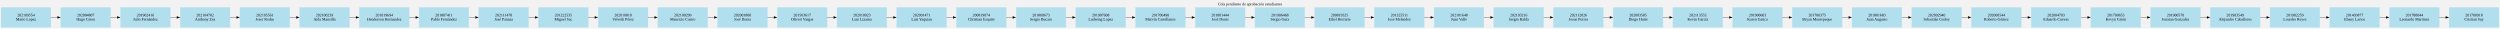
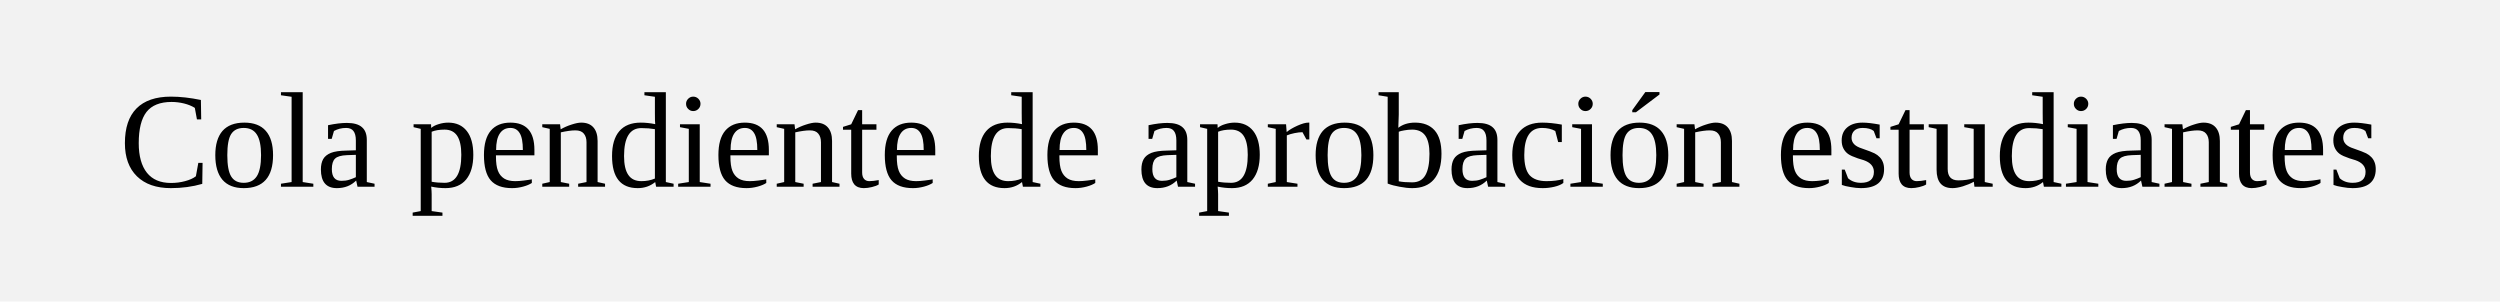
- <svg xmlns="http://www.w3.org/2000/svg" width="9044pt" height="103pt" viewBox="0.00 0.00 9044.00 103.00">
-   <g id="graph0" class="graph" transform="scale(1 1) rotate(0) translate(4 99)">
-     <polygon fill="#f2f2f2" stroke="none" points="-4,4 -4,-99 9040,-99 9040,4 -4,4" />
-     <text text-anchor="middle" x="4518" y="-79.8" font-family="Times New Roman,serif" font-size="14.00">Cola pendiente de aprobación estudiantes</text>
-     <g id="node1" class="node">
-       <polygon fill="#b2dfee" stroke="#b2dfee" points="9036,-72 8856,-72 8856,0 9036,0 9036,-72" />
-       <text text-anchor="middle" x="8946" y="-39.8" font-family="Times New Roman,serif" font-size="14.00">201700918</text>
-       <text text-anchor="middle" x="8946" y="-24.8" font-family="Times New Roman,serif" font-size="14.00">Cristian Suy</text>
-     </g>
-     <g id="node2" class="node">
-       <polygon fill="#b2dfee" stroke="#b2dfee" points="8820,-72 8640,-72 8640,0 8820,0 8820,-72" />
-       <text text-anchor="middle" x="8730" y="-39.8" font-family="Times New Roman,serif" font-size="14.00">201780044</text>
-       <text text-anchor="middle" x="8730" y="-24.8" font-family="Times New Roman,serif" font-size="14.00">Leonardo Martinez</text>
-     </g>
-     <g id="edge1" class="edge">
-       <path fill="none" stroke="black" d="M8820.21,-36C8828.16,-36 8836.24,-36 8844.28,-36" />
-       <polygon fill="black" stroke="black" points="8844.08,-39.5 8854.08,-36 8844.08,-32.5 8844.08,-39.5" />
-     </g>
-     <g id="node3" class="node">
-       <polygon fill="#b2dfee" stroke="#b2dfee" points="8604,-72 8424,-72 8424,0 8604,0 8604,-72" />
-       <text text-anchor="middle" x="8514" y="-39.8" font-family="Times New Roman,serif" font-size="14.00">201403877</text>
-       <text text-anchor="middle" x="8514" y="-24.8" font-family="Times New Roman,serif" font-size="14.00">Ebany Larios</text>
-     </g>
-     <g id="edge2" class="edge">
-       <path fill="none" stroke="black" d="M8604.21,-36C8612.16,-36 8620.24,-36 8628.28,-36" />
-       <polygon fill="black" stroke="black" points="8628.08,-39.5 8638.08,-36 8628.08,-32.5 8628.08,-39.5" />
-     </g>
-     <g id="node4" class="node">
-       <polygon fill="#b2dfee" stroke="#b2dfee" points="8388,-72 8208,-72 8208,0 8388,0 8388,-72" />
-       <text text-anchor="middle" x="8298" y="-39.8" font-family="Times New Roman,serif" font-size="14.00">201902259</text>
-       <text text-anchor="middle" x="8298" y="-24.8" font-family="Times New Roman,serif" font-size="14.00">Lourdes Reyes</text>
-     </g>
-     <g id="edge3" class="edge">
-       <path fill="none" stroke="black" d="M8388.21,-36C8396.16,-36 8404.24,-36 8412.28,-36" />
-       <polygon fill="black" stroke="black" points="8412.08,-39.5 8422.08,-36 8412.08,-32.5 8412.08,-39.5" />
-     </g>
-     <g id="node5" class="node">
-       <polygon fill="#b2dfee" stroke="#b2dfee" points="8172,-72 7992,-72 7992,0 8172,0 8172,-72" />
-       <text text-anchor="middle" x="8082" y="-39.8" font-family="Times New Roman,serif" font-size="14.00">201903549</text>
-       <text text-anchor="middle" x="8082" y="-24.8" font-family="Times New Roman,serif" font-size="14.00">Alejandro Caballeros</text>
-     </g>
-     <g id="edge4" class="edge">
-       <path fill="none" stroke="black" d="M8172.21,-36C8180.16,-36 8188.24,-36 8196.28,-36" />
-       <polygon fill="black" stroke="black" points="8196.08,-39.5 8206.08,-36 8196.08,-32.5 8196.08,-39.5" />
-     </g>
-     <g id="node6" class="node">
-       <polygon fill="#b2dfee" stroke="#b2dfee" points="7956,-72 7776,-72 7776,0 7956,0 7956,-72" />
-       <text text-anchor="middle" x="7866" y="-39.8" font-family="Times New Roman,serif" font-size="14.00">201900570</text>
-       <text text-anchor="middle" x="7866" y="-24.8" font-family="Times New Roman,serif" font-size="14.00">Jonatan Gonzalez</text>
-     </g>
-     <g id="edge5" class="edge">
-       <path fill="none" stroke="black" d="M7956.21,-36C7964.16,-36 7972.24,-36 7980.28,-36" />
-       <polygon fill="black" stroke="black" points="7980.08,-39.5 7990.08,-36 7980.08,-32.5 7980.08,-39.5" />
-     </g>
-     <g id="node7" class="node">
-       <polygon fill="#b2dfee" stroke="#b2dfee" points="7740,-72 7560,-72 7560,0 7740,0 7740,-72" />
-       <text text-anchor="middle" x="7650" y="-39.8" font-family="Times New Roman,serif" font-size="14.00">201700653</text>
-       <text text-anchor="middle" x="7650" y="-24.8" font-family="Times New Roman,serif" font-size="14.00">Kevyn Girón</text>
-     </g>
-     <g id="edge6" class="edge">
-       <path fill="none" stroke="black" d="M7740.21,-36C7748.16,-36 7756.24,-36 7764.28,-36" />
-       <polygon fill="black" stroke="black" points="7764.08,-39.5 7774.08,-36 7764.08,-32.5 7764.08,-39.5" />
-     </g>
-     <g id="node8" class="node">
-       <polygon fill="#b2dfee" stroke="#b2dfee" points="7524,-72 7344,-72 7344,0 7524,0 7524,-72" />
-       <text text-anchor="middle" x="7434" y="-39.8" font-family="Times New Roman,serif" font-size="14.00">202004703</text>
-       <text text-anchor="middle" x="7434" y="-24.8" font-family="Times New Roman,serif" font-size="14.00">Eduardo Cuevas</text>
-     </g>
-     <g id="edge7" class="edge">
-       <path fill="none" stroke="black" d="M7524.21,-36C7532.16,-36 7540.24,-36 7548.28,-36" />
-       <polygon fill="black" stroke="black" points="7548.08,-39.5 7558.08,-36 7548.08,-32.5 7548.08,-39.5" />
-     </g>
-     <g id="node9" class="node">
-       <polygon fill="#b2dfee" stroke="#b2dfee" points="7308,-72 7128,-72 7128,0 7308,0 7308,-72" />
-       <text text-anchor="middle" x="7218" y="-39.8" font-family="Times New Roman,serif" font-size="14.00">202000544</text>
-       <text text-anchor="middle" x="7218" y="-24.8" font-family="Times New Roman,serif" font-size="14.00">Roberto Gómez</text>
-     </g>
-     <g id="edge8" class="edge">
-       <path fill="none" stroke="black" d="M7308.21,-36C7316.16,-36 7324.24,-36 7332.28,-36" />
-       <polygon fill="black" stroke="black" points="7332.08,-39.5 7342.08,-36 7332.08,-32.5 7332.08,-39.5" />
-     </g>
-     <g id="node10" class="node">
-       <polygon fill="#b2dfee" stroke="#b2dfee" points="7092,-72 6912,-72 6912,0 7092,0 7092,-72" />
-       <text text-anchor="middle" x="7002" y="-39.8" font-family="Times New Roman,serif" font-size="14.00">202002940</text>
-       <text text-anchor="middle" x="7002" y="-24.8" font-family="Times New Roman,serif" font-size="14.00">Sebastián Godoy</text>
-     </g>
-     <g id="edge9" class="edge">
-       <path fill="none" stroke="black" d="M7092.21,-36C7100.16,-36 7108.24,-36 7116.28,-36" />
-       <polygon fill="black" stroke="black" points="7116.08,-39.5 7126.08,-36 7116.08,-32.5 7116.08,-39.5" />
-     </g>
-     <g id="node11" class="node">
-       <polygon fill="#b2dfee" stroke="#b2dfee" points="6876,-72 6696,-72 6696,0 6876,0 6876,-72" />
-       <text text-anchor="middle" x="6786" y="-39.8" font-family="Times New Roman,serif" font-size="14.00">201801683</text>
-       <text text-anchor="middle" x="6786" y="-24.8" font-family="Times New Roman,serif" font-size="14.00">Juan Augusto</text>
-     </g>
-     <g id="edge10" class="edge">
-       <path fill="none" stroke="black" d="M6876.21,-36C6884.16,-36 6892.24,-36 6900.28,-36" />
-       <polygon fill="black" stroke="black" points="6900.08,-39.5 6910.08,-36 6900.08,-32.5 6900.08,-39.5" />
-     </g>
-     <g id="node12" class="node">
-       <polygon fill="#b2dfee" stroke="#b2dfee" points="6660,-72 6480,-72 6480,0 6660,0 6660,-72" />
-       <text text-anchor="middle" x="6570" y="-39.8" font-family="Times New Roman,serif" font-size="14.00">201700375</text>
-       <text text-anchor="middle" x="6570" y="-24.8" font-family="Times New Roman,serif" font-size="14.00">Bryan Montepeque</text>
-     </g>
-     <g id="edge11" class="edge">
-       <path fill="none" stroke="black" d="M6660.21,-36C6668.16,-36 6676.24,-36 6684.28,-36" />
-       <polygon fill="black" stroke="black" points="6684.08,-39.5 6694.08,-36 6684.08,-32.5 6684.08,-39.5" />
-     </g>
-     <g id="node13" class="node">
-       <polygon fill="#b2dfee" stroke="#b2dfee" points="6444,-72 6264,-72 6264,0 6444,0 6444,-72" />
-       <text text-anchor="middle" x="6354" y="-39.8" font-family="Times New Roman,serif" font-size="14.00">201900603</text>
-       <text text-anchor="middle" x="6354" y="-24.8" font-family="Times New Roman,serif" font-size="14.00">Karen Gatica</text>
-     </g>
-     <g id="edge12" class="edge">
-       <path fill="none" stroke="black" d="M6444.21,-36C6452.16,-36 6460.24,-36 6468.28,-36" />
-       <polygon fill="black" stroke="black" points="6468.08,-39.5 6478.08,-36 6468.08,-32.5 6468.08,-39.5" />
-     </g>
-     <g id="node14" class="node">
-       <polygon fill="#b2dfee" stroke="#b2dfee" points="6228,-72 6048,-72 6048,0 6228,0 6228,-72" />
-       <text text-anchor="middle" x="6138" y="-39.8" font-family="Times New Roman,serif" font-size="14.00">202113553</text>
-       <text text-anchor="middle" x="6138" y="-24.8" font-family="Times New Roman,serif" font-size="14.00">Kevin García</text>
-     </g>
-     <g id="edge13" class="edge">
-       <path fill="none" stroke="black" d="M6228.21,-36C6236.16,-36 6244.24,-36 6252.28,-36" />
-       <polygon fill="black" stroke="black" points="6252.08,-39.5 6262.08,-36 6252.08,-32.5 6252.08,-39.5" />
-     </g>
-     <g id="node15" class="node">
-       <polygon fill="#b2dfee" stroke="#b2dfee" points="6012,-72 5832,-72 5832,0 6012,0 6012,-72" />
-       <text text-anchor="middle" x="5922" y="-39.8" font-family="Times New Roman,serif" font-size="14.00">202003585</text>
-       <text text-anchor="middle" x="5922" y="-24.8" font-family="Times New Roman,serif" font-size="14.00">Diego Huite</text>
-     </g>
-     <g id="edge14" class="edge">
-       <path fill="none" stroke="black" d="M6012.21,-36C6020.16,-36 6028.24,-36 6036.28,-36" />
-       <polygon fill="black" stroke="black" points="6036.08,-39.5 6046.08,-36 6036.08,-32.5 6036.08,-39.5" />
-     </g>
-     <g id="node16" class="node">
-       <polygon fill="#b2dfee" stroke="#b2dfee" points="5796,-72 5616,-72 5616,0 5796,0 5796,-72" />
-       <text text-anchor="middle" x="5706" y="-39.8" font-family="Times New Roman,serif" font-size="14.00">202112026</text>
-       <text text-anchor="middle" x="5706" y="-24.8" font-family="Times New Roman,serif" font-size="14.00">Josue Porres</text>
-     </g>
-     <g id="edge15" class="edge">
-       <path fill="none" stroke="black" d="M5796.21,-36C5804.16,-36 5812.24,-36 5820.28,-36" />
-       <polygon fill="black" stroke="black" points="5820.08,-39.5 5830.08,-36 5820.08,-32.5 5820.08,-39.5" />
-     </g>
-     <g id="node17" class="node">
-       <polygon fill="#b2dfee" stroke="#b2dfee" points="5580,-72 5400,-72 5400,0 5580,0 5580,-72" />
-       <text text-anchor="middle" x="5490" y="-39.8" font-family="Times New Roman,serif" font-size="14.00">202103216</text>
-       <text text-anchor="middle" x="5490" y="-24.8" font-family="Times New Roman,serif" font-size="14.00">Sergio Ralda</text>
-     </g>
-     <g id="edge16" class="edge">
-       <path fill="none" stroke="black" d="M5580.21,-36C5588.16,-36 5596.24,-36 5604.28,-36" />
-       <polygon fill="black" stroke="black" points="5604.08,-39.5 5614.08,-36 5604.08,-32.5 5604.08,-39.5" />
-     </g>
-     <g id="node18" class="node">
-       <polygon fill="#b2dfee" stroke="#b2dfee" points="5364,-72 5184,-72 5184,0 5364,0 5364,-72" />
-       <text text-anchor="middle" x="5274" y="-39.8" font-family="Times New Roman,serif" font-size="14.00">202101648</text>
-       <text text-anchor="middle" x="5274" y="-24.8" font-family="Times New Roman,serif" font-size="14.00">Juan Valle</text>
-     </g>
-     <g id="edge17" class="edge">
-       <path fill="none" stroke="black" d="M5364.21,-36C5372.16,-36 5380.24,-36 5388.28,-36" />
-       <polygon fill="black" stroke="black" points="5388.08,-39.5 5398.08,-36 5388.08,-32.5 5388.08,-39.5" />
-     </g>
-     <g id="node19" class="node">
-       <polygon fill="#b2dfee" stroke="#b2dfee" points="5148,-72 4968,-72 4968,0 5148,0 5148,-72" />
-       <text text-anchor="middle" x="5058" y="-39.8" font-family="Times New Roman,serif" font-size="14.00">201325511</text>
-       <text text-anchor="middle" x="5058" y="-24.8" font-family="Times New Roman,serif" font-size="14.00">Jose Melendez</text>
-     </g>
-     <g id="edge18" class="edge">
-       <path fill="none" stroke="black" d="M5148.21,-36C5156.16,-36 5164.24,-36 5172.28,-36" />
-       <polygon fill="black" stroke="black" points="5172.08,-39.5 5182.08,-36 5172.08,-32.5 5172.08,-39.5" />
-     </g>
-     <g id="node20" class="node">
-       <polygon fill="#b2dfee" stroke="#b2dfee" points="4932,-72 4752,-72 4752,0 4932,0 4932,-72" />
-       <text text-anchor="middle" x="4842" y="-39.8" font-family="Times New Roman,serif" font-size="14.00">200819325</text>
-       <text text-anchor="middle" x="4842" y="-24.8" font-family="Times New Roman,serif" font-size="14.00">Ethel Herrarte</text>
-     </g>
-     <g id="edge19" class="edge">
-       <path fill="none" stroke="black" d="M4932.21,-36C4940.16,-36 4948.24,-36 4956.28,-36" />
-       <polygon fill="black" stroke="black" points="4956.08,-39.5 4966.08,-36 4956.08,-32.5 4956.08,-39.5" />
-     </g>
-     <g id="node21" class="node">
-       <polygon fill="#b2dfee" stroke="#b2dfee" points="4716,-72 4536,-72 4536,0 4716,0 4716,-72" />
-       <text text-anchor="middle" x="4626" y="-39.8" font-family="Times New Roman,serif" font-size="14.00">201906468</text>
-       <text text-anchor="middle" x="4626" y="-24.8" font-family="Times New Roman,serif" font-size="14.00">Sergio Guix</text>
-     </g>
-     <g id="edge20" class="edge">
-       <path fill="none" stroke="black" d="M4716.21,-36C4724.16,-36 4732.24,-36 4740.28,-36" />
-       <polygon fill="black" stroke="black" points="4740.08,-39.5 4750.08,-36 4740.08,-32.5 4740.08,-39.5" />
-     </g>
-     <g id="node22" class="node">
-       <polygon fill="#b2dfee" stroke="#b2dfee" points="4500,-72 4320,-72 4320,0 4500,0 4500,-72" />
-       <text text-anchor="middle" x="4410" y="-39.8" font-family="Times New Roman,serif" font-size="14.00">201801444</text>
-       <text text-anchor="middle" x="4410" y="-24.8" font-family="Times New Roman,serif" font-size="14.00">José Donis</text>
-     </g>
-     <g id="edge21" class="edge">
-       <path fill="none" stroke="black" d="M4500.21,-36C4508.16,-36 4516.24,-36 4524.28,-36" />
-       <polygon fill="black" stroke="black" points="4524.08,-39.5 4534.08,-36 4524.08,-32.5 4524.08,-39.5" />
-     </g>
-     <g id="node23" class="node">
-       <polygon fill="#b2dfee" stroke="#b2dfee" points="4284,-72 4104,-72 4104,0 4284,0 4284,-72" />
-       <text text-anchor="middle" x="4194" y="-39.8" font-family="Times New Roman,serif" font-size="14.00">201700490</text>
-       <text text-anchor="middle" x="4194" y="-24.8" font-family="Times New Roman,serif" font-size="14.00">Marvin Castellanos</text>
-     </g>
-     <g id="edge22" class="edge">
-       <path fill="none" stroke="black" d="M4284.21,-36C4292.16,-36 4300.24,-36 4308.28,-36" />
-       <polygon fill="black" stroke="black" points="4308.08,-39.5 4318.08,-36 4308.08,-32.5 4308.08,-39.5" />
-     </g>
-     <g id="node24" class="node">
-       <polygon fill="#b2dfee" stroke="#b2dfee" points="4068,-72 3888,-72 3888,0 4068,0 4068,-72" />
-       <text text-anchor="middle" x="3978" y="-39.8" font-family="Times New Roman,serif" font-size="14.00">201907608</text>
-       <text text-anchor="middle" x="3978" y="-24.8" font-family="Times New Roman,serif" font-size="14.00">Ludwing Lopez</text>
-     </g>
-     <g id="edge23" class="edge">
-       <path fill="none" stroke="black" d="M4068.21,-36C4076.16,-36 4084.24,-36 4092.28,-36" />
-       <polygon fill="black" stroke="black" points="4092.08,-39.5 4102.08,-36 4092.08,-32.5 4092.08,-39.5" />
-     </g>
-     <g id="node25" class="node">
-       <polygon fill="#b2dfee" stroke="#b2dfee" points="3852,-72 3672,-72 3672,0 3852,0 3852,-72" />
-       <text text-anchor="middle" x="3762" y="-39.8" font-family="Times New Roman,serif" font-size="14.00">201800673</text>
-       <text text-anchor="middle" x="3762" y="-24.8" font-family="Times New Roman,serif" font-size="14.00">Sergio Bucaro</text>
-     </g>
-     <g id="edge24" class="edge">
-       <path fill="none" stroke="black" d="M3852.21,-36C3860.16,-36 3868.24,-36 3876.28,-36" />
-       <polygon fill="black" stroke="black" points="3876.08,-39.5 3886.08,-36 3876.08,-32.5 3876.08,-39.5" />
-     </g>
-     <g id="node26" class="node">
-       <polygon fill="#b2dfee" stroke="#b2dfee" points="3636,-72 3456,-72 3456,0 3636,0 3636,-72" />
-       <text text-anchor="middle" x="3546" y="-39.8" font-family="Times New Roman,serif" font-size="14.00">200819074</text>
-       <text text-anchor="middle" x="3546" y="-24.8" font-family="Times New Roman,serif" font-size="14.00">Christian Esquite</text>
-     </g>
-     <g id="edge25" class="edge">
-       <path fill="none" stroke="black" d="M3636.21,-36C3644.16,-36 3652.24,-36 3660.28,-36" />
-       <polygon fill="black" stroke="black" points="3660.08,-39.5 3670.08,-36 3660.08,-32.5 3660.08,-39.5" />
-     </g>
-     <g id="node27" class="node">
-       <polygon fill="#b2dfee" stroke="#b2dfee" points="3420,-72 3240,-72 3240,0 3420,0 3420,-72" />
-       <text text-anchor="middle" x="3330" y="-39.8" font-family="Times New Roman,serif" font-size="14.00">202001471</text>
-       <text text-anchor="middle" x="3330" y="-24.8" font-family="Times New Roman,serif" font-size="14.00">Luis Yaquian</text>
-     </g>
-     <g id="edge26" class="edge">
-       <path fill="none" stroke="black" d="M3420.21,-36C3428.16,-36 3436.24,-36 3444.28,-36" />
-       <polygon fill="black" stroke="black" points="3444.08,-39.5 3454.08,-36 3444.08,-32.5 3444.08,-39.5" />
-     </g>
-     <g id="node28" class="node">
-       <polygon fill="#b2dfee" stroke="#b2dfee" points="3204,-72 3024,-72 3024,0 3204,0 3204,-72" />
-       <text text-anchor="middle" x="3114" y="-39.8" font-family="Times New Roman,serif" font-size="14.00">202010023</text>
-       <text text-anchor="middle" x="3114" y="-24.8" font-family="Times New Roman,serif" font-size="14.00">Luis Lizama</text>
-     </g>
-     <g id="edge27" class="edge">
-       <path fill="none" stroke="black" d="M3204.21,-36C3212.16,-36 3220.24,-36 3228.28,-36" />
-       <polygon fill="black" stroke="black" points="3228.08,-39.5 3238.08,-36 3228.08,-32.5 3228.08,-39.5" />
-     </g>
-     <g id="node29" class="node">
-       <polygon fill="#b2dfee" stroke="#b2dfee" points="2988,-72 2808,-72 2808,0 2988,0 2988,-72" />
-       <text text-anchor="middle" x="2898" y="-39.8" font-family="Times New Roman,serif" font-size="14.00">201503617</text>
-       <text text-anchor="middle" x="2898" y="-24.8" font-family="Times New Roman,serif" font-size="14.00">Olivert Vargas</text>
-     </g>
-     <g id="edge28" class="edge">
-       <path fill="none" stroke="black" d="M2988.21,-36C2996.16,-36 3004.24,-36 3012.28,-36" />
-       <polygon fill="black" stroke="black" points="3012.08,-39.5 3022.08,-36 3012.08,-32.5 3012.08,-39.5" />
-     </g>
-     <g id="node30" class="node">
-       <polygon fill="#b2dfee" stroke="#b2dfee" points="2772,-72 2592,-72 2592,0 2772,0 2772,-72" />
-       <text text-anchor="middle" x="2682" y="-39.8" font-family="Times New Roman,serif" font-size="14.00">202001800</text>
-       <text text-anchor="middle" x="2682" y="-24.8" font-family="Times New Roman,serif" font-size="14.00">José Ibarra</text>
-     </g>
-     <g id="edge29" class="edge">
-       <path fill="none" stroke="black" d="M2772.21,-36C2780.16,-36 2788.24,-36 2796.28,-36" />
-       <polygon fill="black" stroke="black" points="2796.08,-39.5 2806.08,-36 2796.08,-32.5 2796.08,-39.5" />
-     </g>
-     <g id="node31" class="node">
-       <polygon fill="#b2dfee" stroke="#b2dfee" points="2556,-72 2376,-72 2376,0 2556,0 2556,-72" />
-       <text text-anchor="middle" x="2466" y="-39.8" font-family="Times New Roman,serif" font-size="14.00">202100299</text>
-       <text text-anchor="middle" x="2466" y="-24.8" font-family="Times New Roman,serif" font-size="14.00">Mauricio Castro</text>
-     </g>
-     <g id="edge30" class="edge">
-       <path fill="none" stroke="black" d="M2556.21,-36C2564.16,-36 2572.24,-36 2580.28,-36" />
-       <polygon fill="black" stroke="black" points="2580.08,-39.5 2590.08,-36 2580.08,-32.5 2580.08,-39.5" />
-     </g>
-     <g id="node32" class="node">
-       <polygon fill="#b2dfee" stroke="#b2dfee" points="2340,-72 2160,-72 2160,0 2340,0 2340,-72" />
-       <text text-anchor="middle" x="2250" y="-39.8" font-family="Times New Roman,serif" font-size="14.00">202010810</text>
-       <text text-anchor="middle" x="2250" y="-24.8" font-family="Times New Roman,serif" font-size="14.00">Velveth Pérez</text>
-     </g>
-     <g id="edge31" class="edge">
-       <path fill="none" stroke="black" d="M2340.21,-36C2348.16,-36 2356.24,-36 2364.28,-36" />
-       <polygon fill="black" stroke="black" points="2364.08,-39.5 2374.08,-36 2364.08,-32.5 2364.08,-39.5" />
-     </g>
-     <g id="node33" class="node">
-       <polygon fill="#b2dfee" stroke="#b2dfee" points="2124,-72 1944,-72 1944,0 2124,0 2124,-72" />
-       <text text-anchor="middle" x="2034" y="-39.8" font-family="Times New Roman,serif" font-size="14.00">201222535</text>
-       <text text-anchor="middle" x="2034" y="-24.8" font-family="Times New Roman,serif" font-size="14.00">Miguel Sac</text>
-     </g>
-     <g id="edge32" class="edge">
-       <path fill="none" stroke="black" d="M2124.21,-36C2132.16,-36 2140.24,-36 2148.28,-36" />
-       <polygon fill="black" stroke="black" points="2148.08,-39.5 2158.08,-36 2148.08,-32.5 2148.08,-39.5" />
-     </g>
-     <g id="node34" class="node">
-       <polygon fill="#b2dfee" stroke="#b2dfee" points="1908,-72 1728,-72 1728,0 1908,0 1908,-72" />
-       <text text-anchor="middle" x="1818" y="-39.8" font-family="Times New Roman,serif" font-size="14.00">202111478</text>
-       <text text-anchor="middle" x="1818" y="-24.8" font-family="Times New Roman,serif" font-size="14.00">José Panaza</text>
-     </g>
-     <g id="edge33" class="edge">
-       <path fill="none" stroke="black" d="M1908.21,-36C1916.16,-36 1924.24,-36 1932.28,-36" />
-       <polygon fill="black" stroke="black" points="1932.08,-39.5 1942.08,-36 1932.08,-32.5 1932.08,-39.5" />
-     </g>
-     <g id="node35" class="node">
-       <polygon fill="#b2dfee" stroke="#b2dfee" points="1692,-72 1512,-72 1512,0 1692,0 1692,-72" />
-       <text text-anchor="middle" x="1602" y="-39.8" font-family="Times New Roman,serif" font-size="14.00">201807411</text>
-       <text text-anchor="middle" x="1602" y="-24.8" font-family="Times New Roman,serif" font-size="14.00">Pablo Fernández</text>
-     </g>
-     <g id="edge34" class="edge">
-       <path fill="none" stroke="black" d="M1692.21,-36C1700.16,-36 1708.24,-36 1716.28,-36" />
-       <polygon fill="black" stroke="black" points="1716.08,-39.5 1726.08,-36 1716.08,-32.5 1716.08,-39.5" />
-     </g>
-     <g id="node36" class="node">
-       <polygon fill="#b2dfee" stroke="#b2dfee" points="1476,-72 1296,-72 1296,0 1476,0 1476,-72" />
-       <text text-anchor="middle" x="1386" y="-39.8" font-family="Times New Roman,serif" font-size="14.00">201019694</text>
-       <text text-anchor="middle" x="1386" y="-24.8" font-family="Times New Roman,serif" font-size="14.00">Henderson Hernandez</text>
-     </g>
-     <g id="edge35" class="edge">
-       <path fill="none" stroke="black" d="M1476.21,-36C1484.16,-36 1492.24,-36 1500.28,-36" />
-       <polygon fill="black" stroke="black" points="1500.08,-39.5 1510.08,-36 1500.08,-32.5 1500.08,-39.5" />
-     </g>
-     <g id="node37" class="node">
-       <polygon fill="#b2dfee" stroke="#b2dfee" points="1260,-72 1080,-72 1080,0 1260,0 1260,-72" />
-       <text text-anchor="middle" x="1170" y="-39.8" font-family="Times New Roman,serif" font-size="14.00">202100239</text>
-       <text text-anchor="middle" x="1170" y="-24.8" font-family="Times New Roman,serif" font-size="14.00">Aída Mansilla</text>
-     </g>
-     <g id="edge36" class="edge">
-       <path fill="none" stroke="black" d="M1260.21,-36C1268.16,-36 1276.24,-36 1284.28,-36" />
-       <polygon fill="black" stroke="black" points="1284.08,-39.5 1294.08,-36 1284.08,-32.5 1284.08,-39.5" />
-     </g>
-     <g id="node38" class="node">
-       <polygon fill="#b2dfee" stroke="#b2dfee" points="1044,-72 864,-72 864,0 1044,0 1044,-72" />
-       <text text-anchor="middle" x="954" y="-39.8" font-family="Times New Roman,serif" font-size="14.00">202105561</text>
-       <text text-anchor="middle" x="954" y="-24.8" font-family="Times New Roman,serif" font-size="14.00">Jeser Rodas</text>
-     </g>
-     <g id="edge37" class="edge">
-       <path fill="none" stroke="black" d="M1044.21,-36C1052.16,-36 1060.24,-36 1068.28,-36" />
-       <polygon fill="black" stroke="black" points="1068.08,-39.5 1078.08,-36 1068.08,-32.5 1068.08,-39.5" />
-     </g>
-     <g id="node39" class="node">
-       <polygon fill="#b2dfee" stroke="#b2dfee" points="828,-72 648,-72 648,0 828,0 828,-72" />
-       <text text-anchor="middle" x="738" y="-39.8" font-family="Times New Roman,serif" font-size="14.00">202104782</text>
-       <text text-anchor="middle" x="738" y="-24.8" font-family="Times New Roman,serif" font-size="14.00">Anthony Zea</text>
-     </g>
-     <g id="edge38" class="edge">
-       <path fill="none" stroke="black" d="M828.21,-36C836.16,-36 844.24,-36 852.28,-36" />
-       <polygon fill="black" stroke="black" points="852.08,-39.5 862.08,-36 852.08,-32.5 852.08,-39.5" />
-     </g>
-     <g id="node40" class="node">
-       <polygon fill="#b2dfee" stroke="#b2dfee" points="612,-72 432,-72 432,0 612,0 612,-72" />
-       <text text-anchor="middle" x="522" y="-39.8" font-family="Times New Roman,serif" font-size="14.00">201902416</text>
-       <text text-anchor="middle" x="522" y="-24.8" font-family="Times New Roman,serif" font-size="14.00">Julio Fernández</text>
-     </g>
-     <g id="edge39" class="edge">
-       <path fill="none" stroke="black" d="M612.21,-36C620.16,-36 628.24,-36 636.28,-36" />
-       <polygon fill="black" stroke="black" points="636.08,-39.5 646.08,-36 636.08,-32.5 636.08,-39.5" />
-     </g>
-     <g id="node41" class="node">
-       <polygon fill="#b2dfee" stroke="#b2dfee" points="396,-72 216,-72 216,0 396,0 396,-72" />
-       <text text-anchor="middle" x="306" y="-39.8" font-family="Times New Roman,serif" font-size="14.00">202004807</text>
-       <text text-anchor="middle" x="306" y="-24.8" font-family="Times New Roman,serif" font-size="14.00">Hugo Giron</text>
-     </g>
-     <g id="edge40" class="edge">
-       <path fill="none" stroke="black" d="M396.21,-36C404.16,-36 412.24,-36 420.28,-36" />
-       <polygon fill="black" stroke="black" points="420.08,-39.5 430.08,-36 420.08,-32.5 420.08,-39.5" />
-     </g>
-     <g id="node42" class="node">
-       <polygon fill="#b2dfee" stroke="#b2dfee" points="180,-72 0,-72 0,0 180,0 180,-72" />
-       <text text-anchor="middle" x="90" y="-39.8" font-family="Times New Roman,serif" font-size="14.00">202109554</text>
-       <text text-anchor="middle" x="90" y="-24.8" font-family="Times New Roman,serif" font-size="14.00">Mario Lopez</text>
-     </g>
-     <g id="edge41" class="edge">
-       <path fill="none" stroke="black" d="M180.21,-36C188.16,-36 196.24,-36 204.28,-36" />
-       <polygon fill="black" stroke="black" points="204.08,-39.5 214.08,-36 204.08,-32.5 204.08,-39.5" />
-     </g>
+ <svg xmlns="http://www.w3.org/2000/svg" width="257pt" height="31pt" viewBox="0.00 0.00 257.00 31.00">
+   <g id="graph0" class="graph" transform="scale(1 1) rotate(0) translate(4 27)">
+     <polygon fill="#f2f2f2" stroke="none" points="-4,4 -4,-27 253,-27 253,4 -4,4" />
+     <text text-anchor="middle" x="124.5" y="-7.8" font-family="Times New Roman,serif" font-size="14.00">Cola pendiente de aprobación estudiantes</text>
  </g>
</svg>
